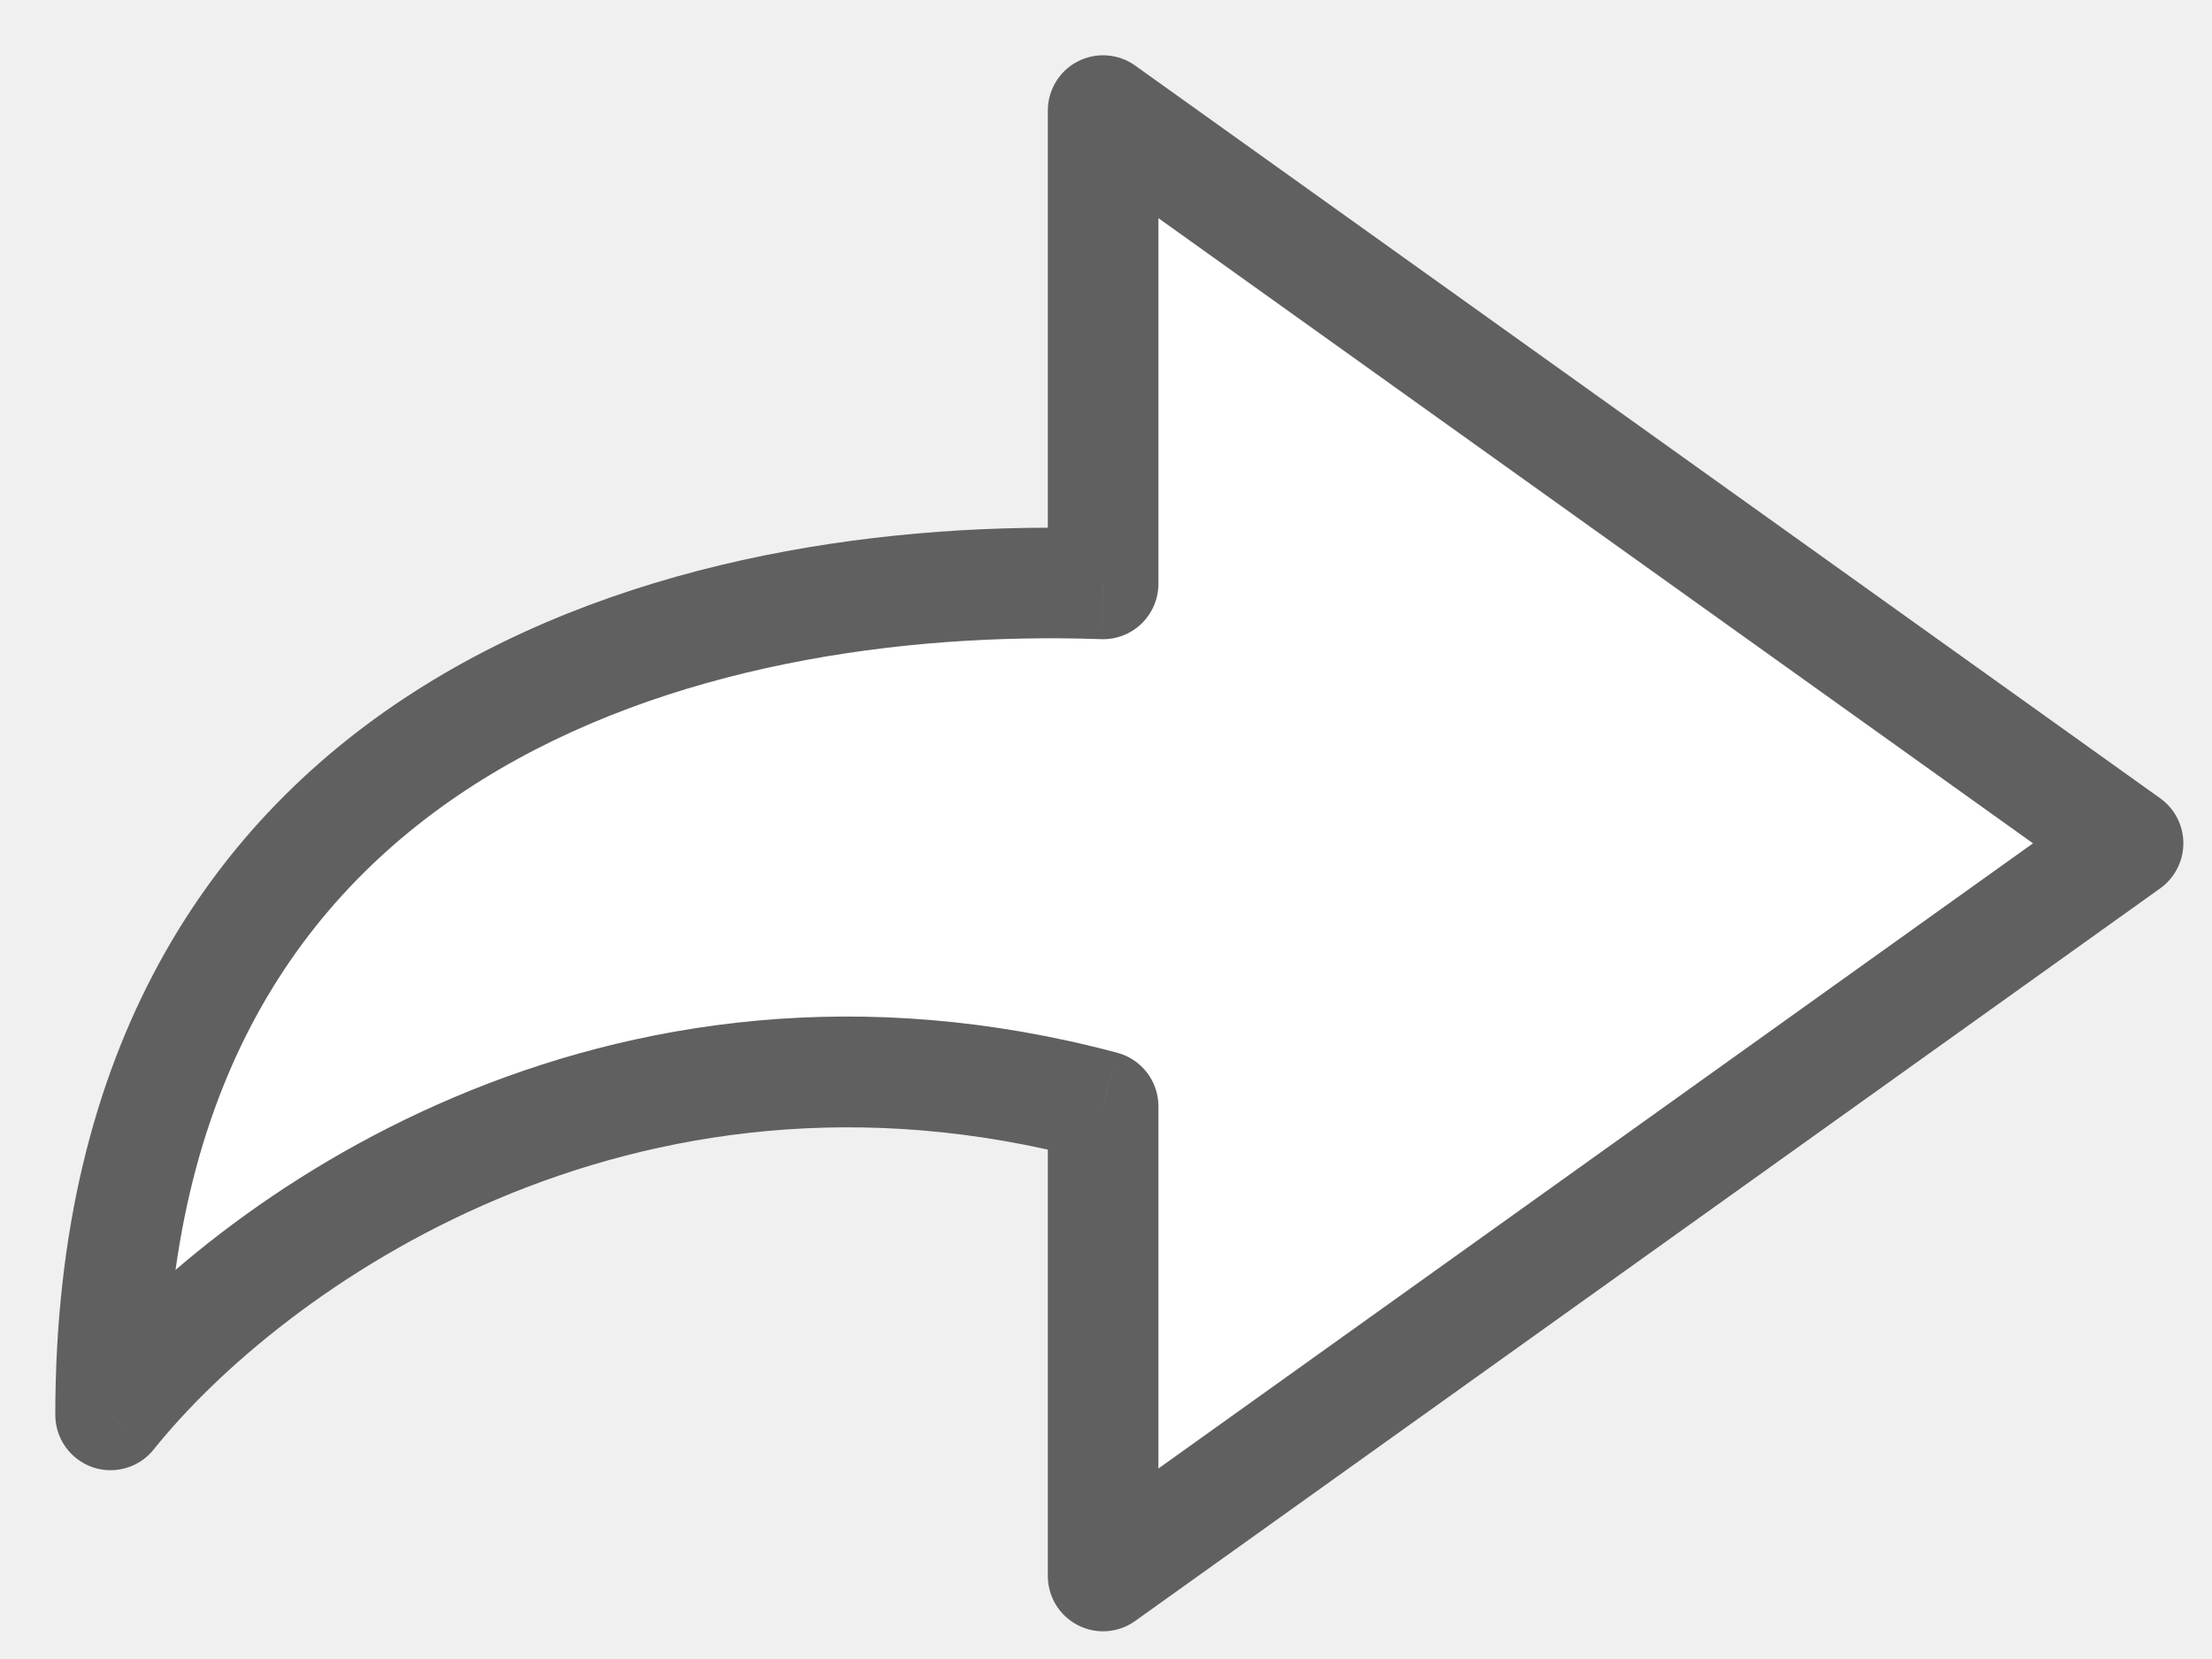
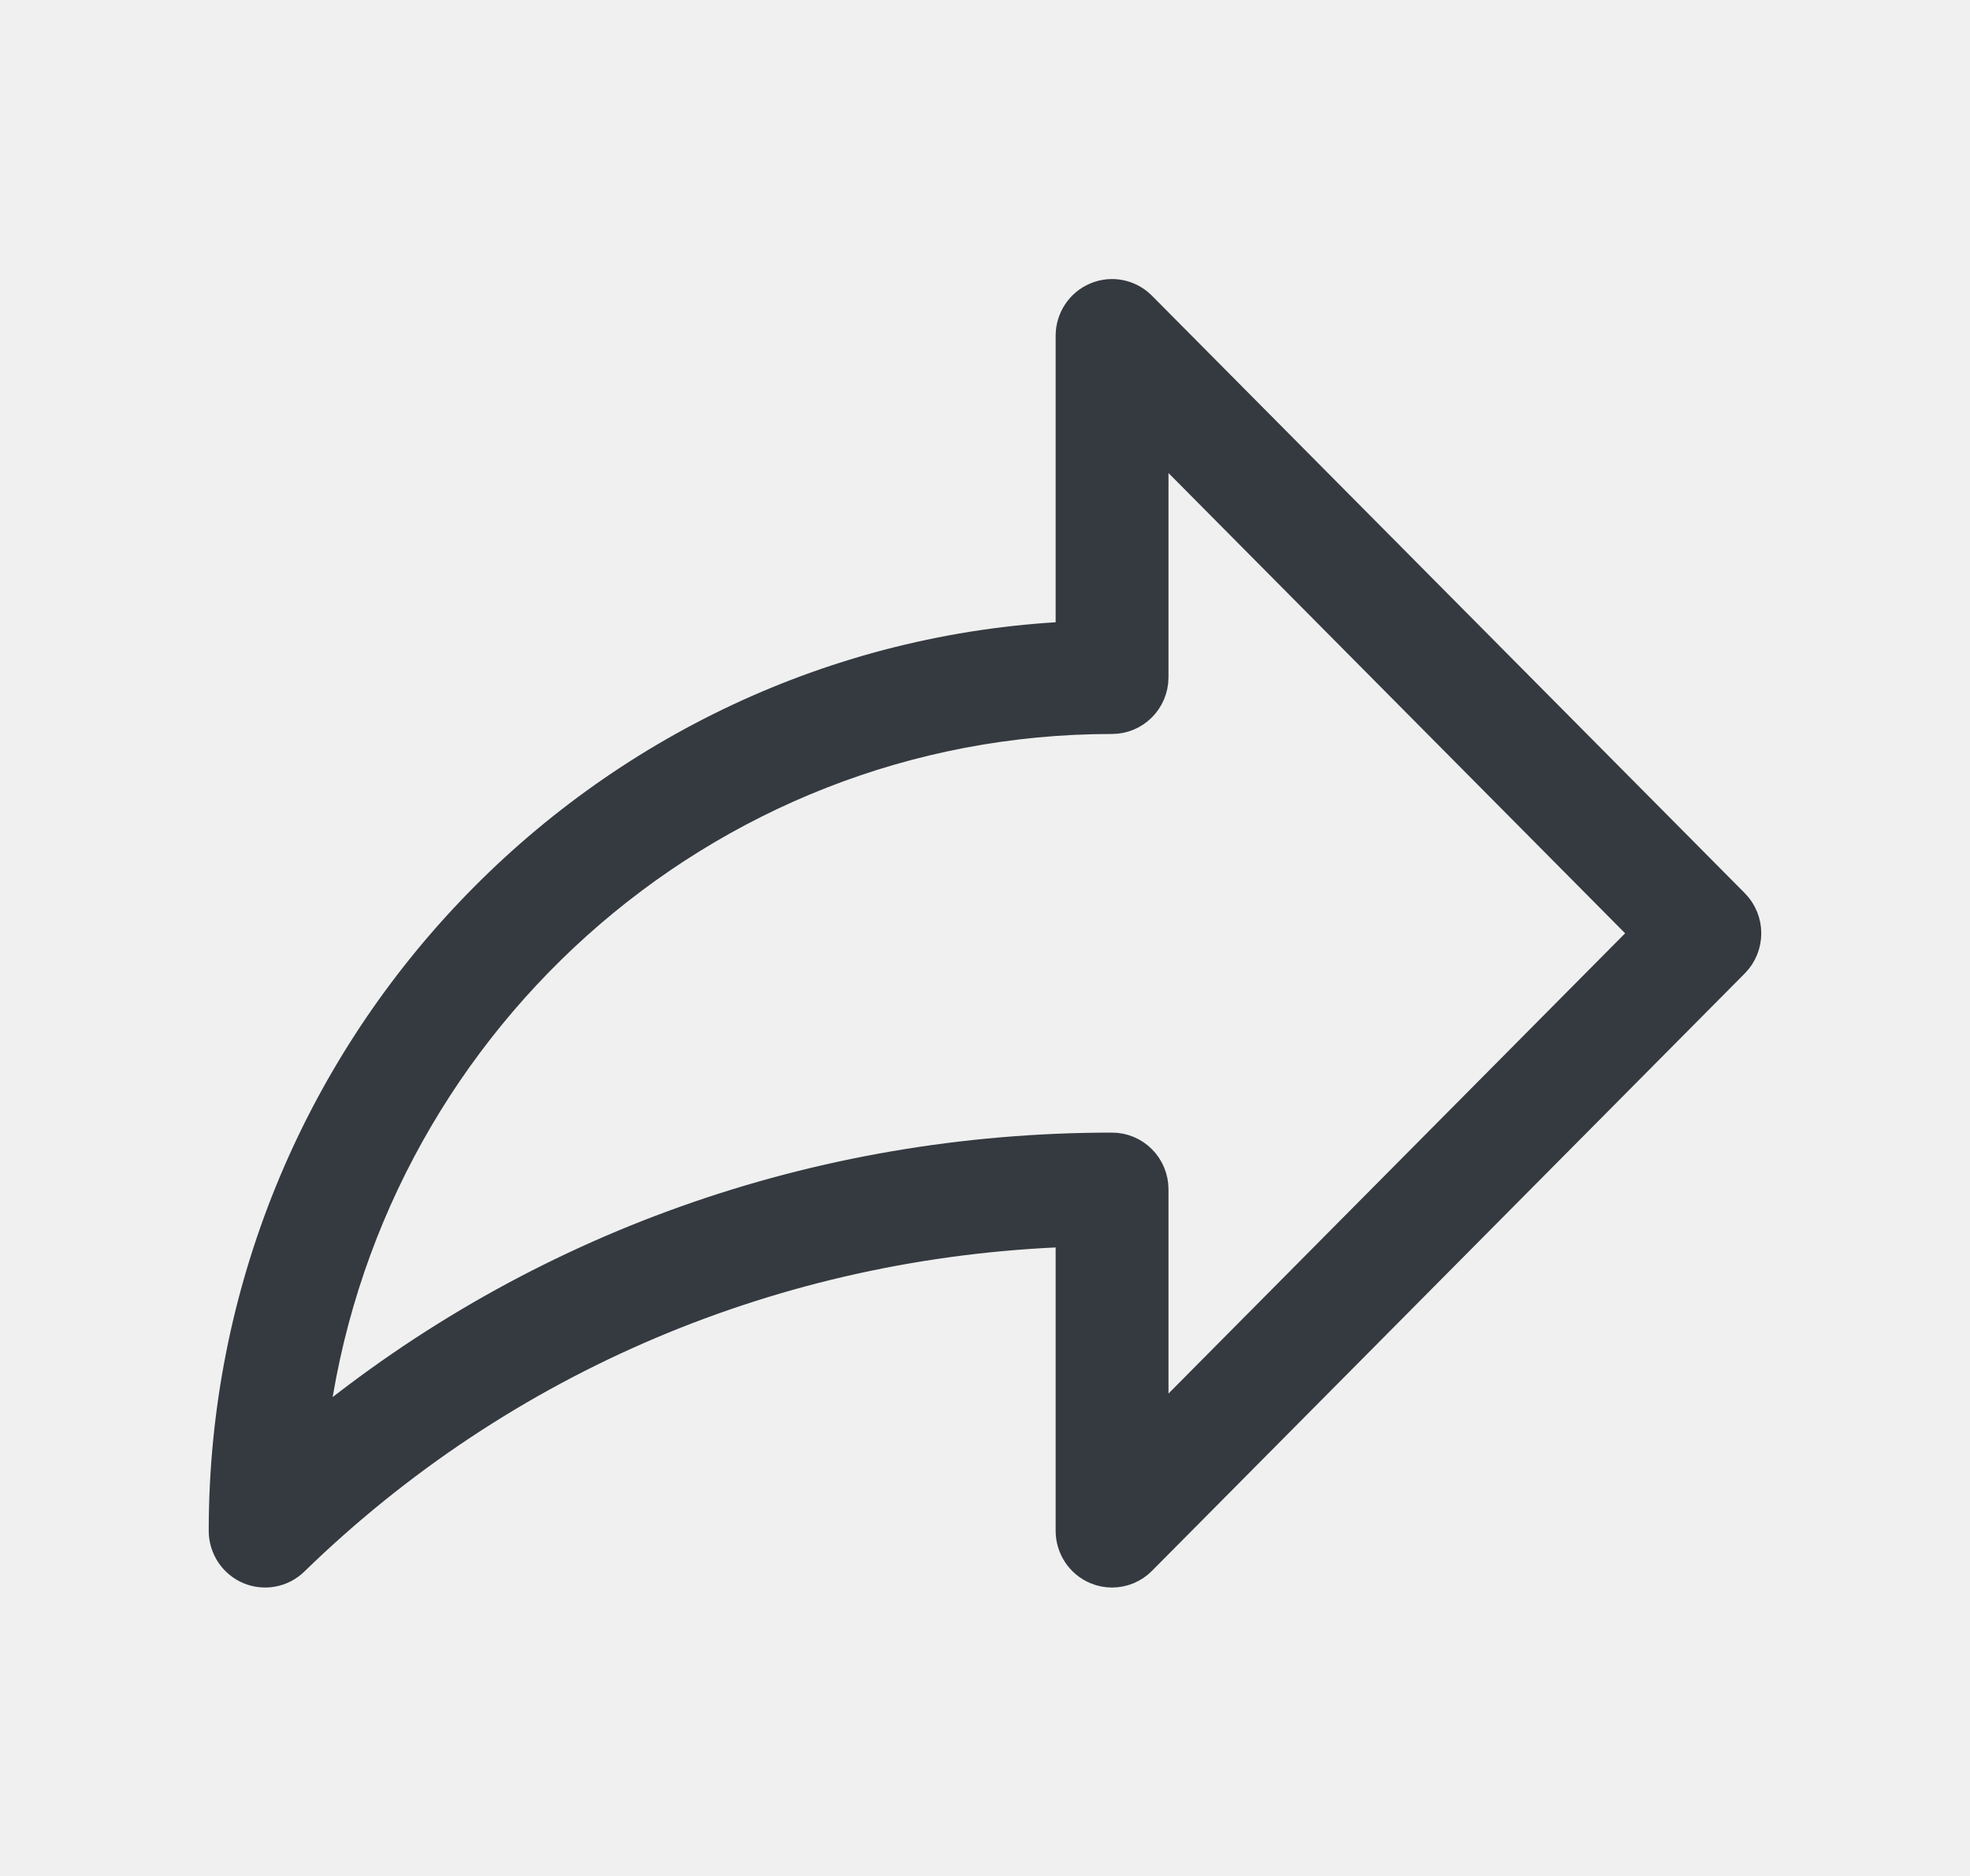
- <svg xmlns="http://www.w3.org/2000/svg" width="20" height="15" viewBox="0 0 20 15" fill="none">
-   <path fill-rule="evenodd" clip-rule="evenodd" d="M9.974 14.249L19.241 7.625L9.974 1V5.279C6.263 5.15 1 6.493 1 12.793C2.226 11.26 5.581 8.827 9.974 10.002V14.249Z" fill="white" />
-   <path d="M19.241 7.625L19.532 8.032C19.663 7.938 19.741 7.786 19.741 7.625C19.741 7.463 19.663 7.312 19.532 7.218L19.241 7.625ZM9.974 14.249H9.474C9.474 14.437 9.578 14.608 9.745 14.694C9.911 14.78 10.112 14.765 10.264 14.656L9.974 14.249ZM9.974 1L10.264 0.593C10.112 0.484 9.911 0.47 9.745 0.555C9.578 0.641 9.474 0.813 9.474 1H9.974ZM9.974 5.279L9.956 5.779C10.092 5.784 10.223 5.733 10.321 5.639C10.418 5.545 10.474 5.415 10.474 5.279H9.974ZM1 12.793H0.5C0.5 13.005 0.634 13.194 0.834 13.265C1.035 13.335 1.258 13.271 1.39 13.105L1 12.793ZM9.974 10.002H10.474C10.474 9.776 10.322 9.578 10.103 9.519L9.974 10.002ZM18.951 7.218L9.683 13.843L10.264 14.656L19.532 8.032L18.951 7.218ZM9.683 1.407L18.951 8.032L19.532 7.218L10.264 0.593L9.683 1.407ZM10.474 5.279V1H9.474V5.279H10.474ZM1.5 12.793C1.5 9.81 2.731 8.063 4.359 7.05C6.023 6.015 8.154 5.716 9.956 5.779L9.991 4.78C8.083 4.713 5.727 5.021 3.831 6.201C1.9 7.402 0.5 9.476 0.5 12.793H1.5ZM10.103 9.519C5.458 8.277 1.916 10.848 0.61 12.48L1.39 13.105C2.537 11.672 5.704 9.378 9.844 10.485L10.103 9.519ZM10.474 14.249V10.002H9.474V14.249H10.474Z" fill="#606060" />
+ <svg xmlns="http://www.w3.org/2000/svg" width="21" height="20" viewBox="0 0 21 20" fill="none">
+   <path d="M2.65 16.739C2.817 16.81 3.01 16.774 3.14 16.647C5.36 14.486 8.28 13.252 11.403 13.143V16.32C11.403 16.504 11.513 16.67 11.681 16.74C11.737 16.764 11.796 16.775 11.854 16.775C11.971 16.775 12.087 16.729 12.173 16.642L18.493 10.272C18.669 10.094 18.669 9.806 18.493 9.628L12.173 3.258C12.044 3.128 11.85 3.089 11.681 3.16C11.513 3.23 11.403 3.396 11.403 3.58V6.776C6.385 7.014 2.375 11.204 2.375 16.32C2.375 16.503 2.483 16.667 2.65 16.739ZM11.854 7.675C12.104 7.675 12.306 7.471 12.306 7.22V4.679L17.535 9.95L12.306 15.221V12.68C12.306 12.429 12.104 12.225 11.854 12.225C8.705 12.225 5.723 13.291 3.343 15.249C3.868 10.986 7.485 7.675 11.854 7.675Z" fill="#343A40" stroke="#343A40" stroke-width="0.3" />
</svg>
